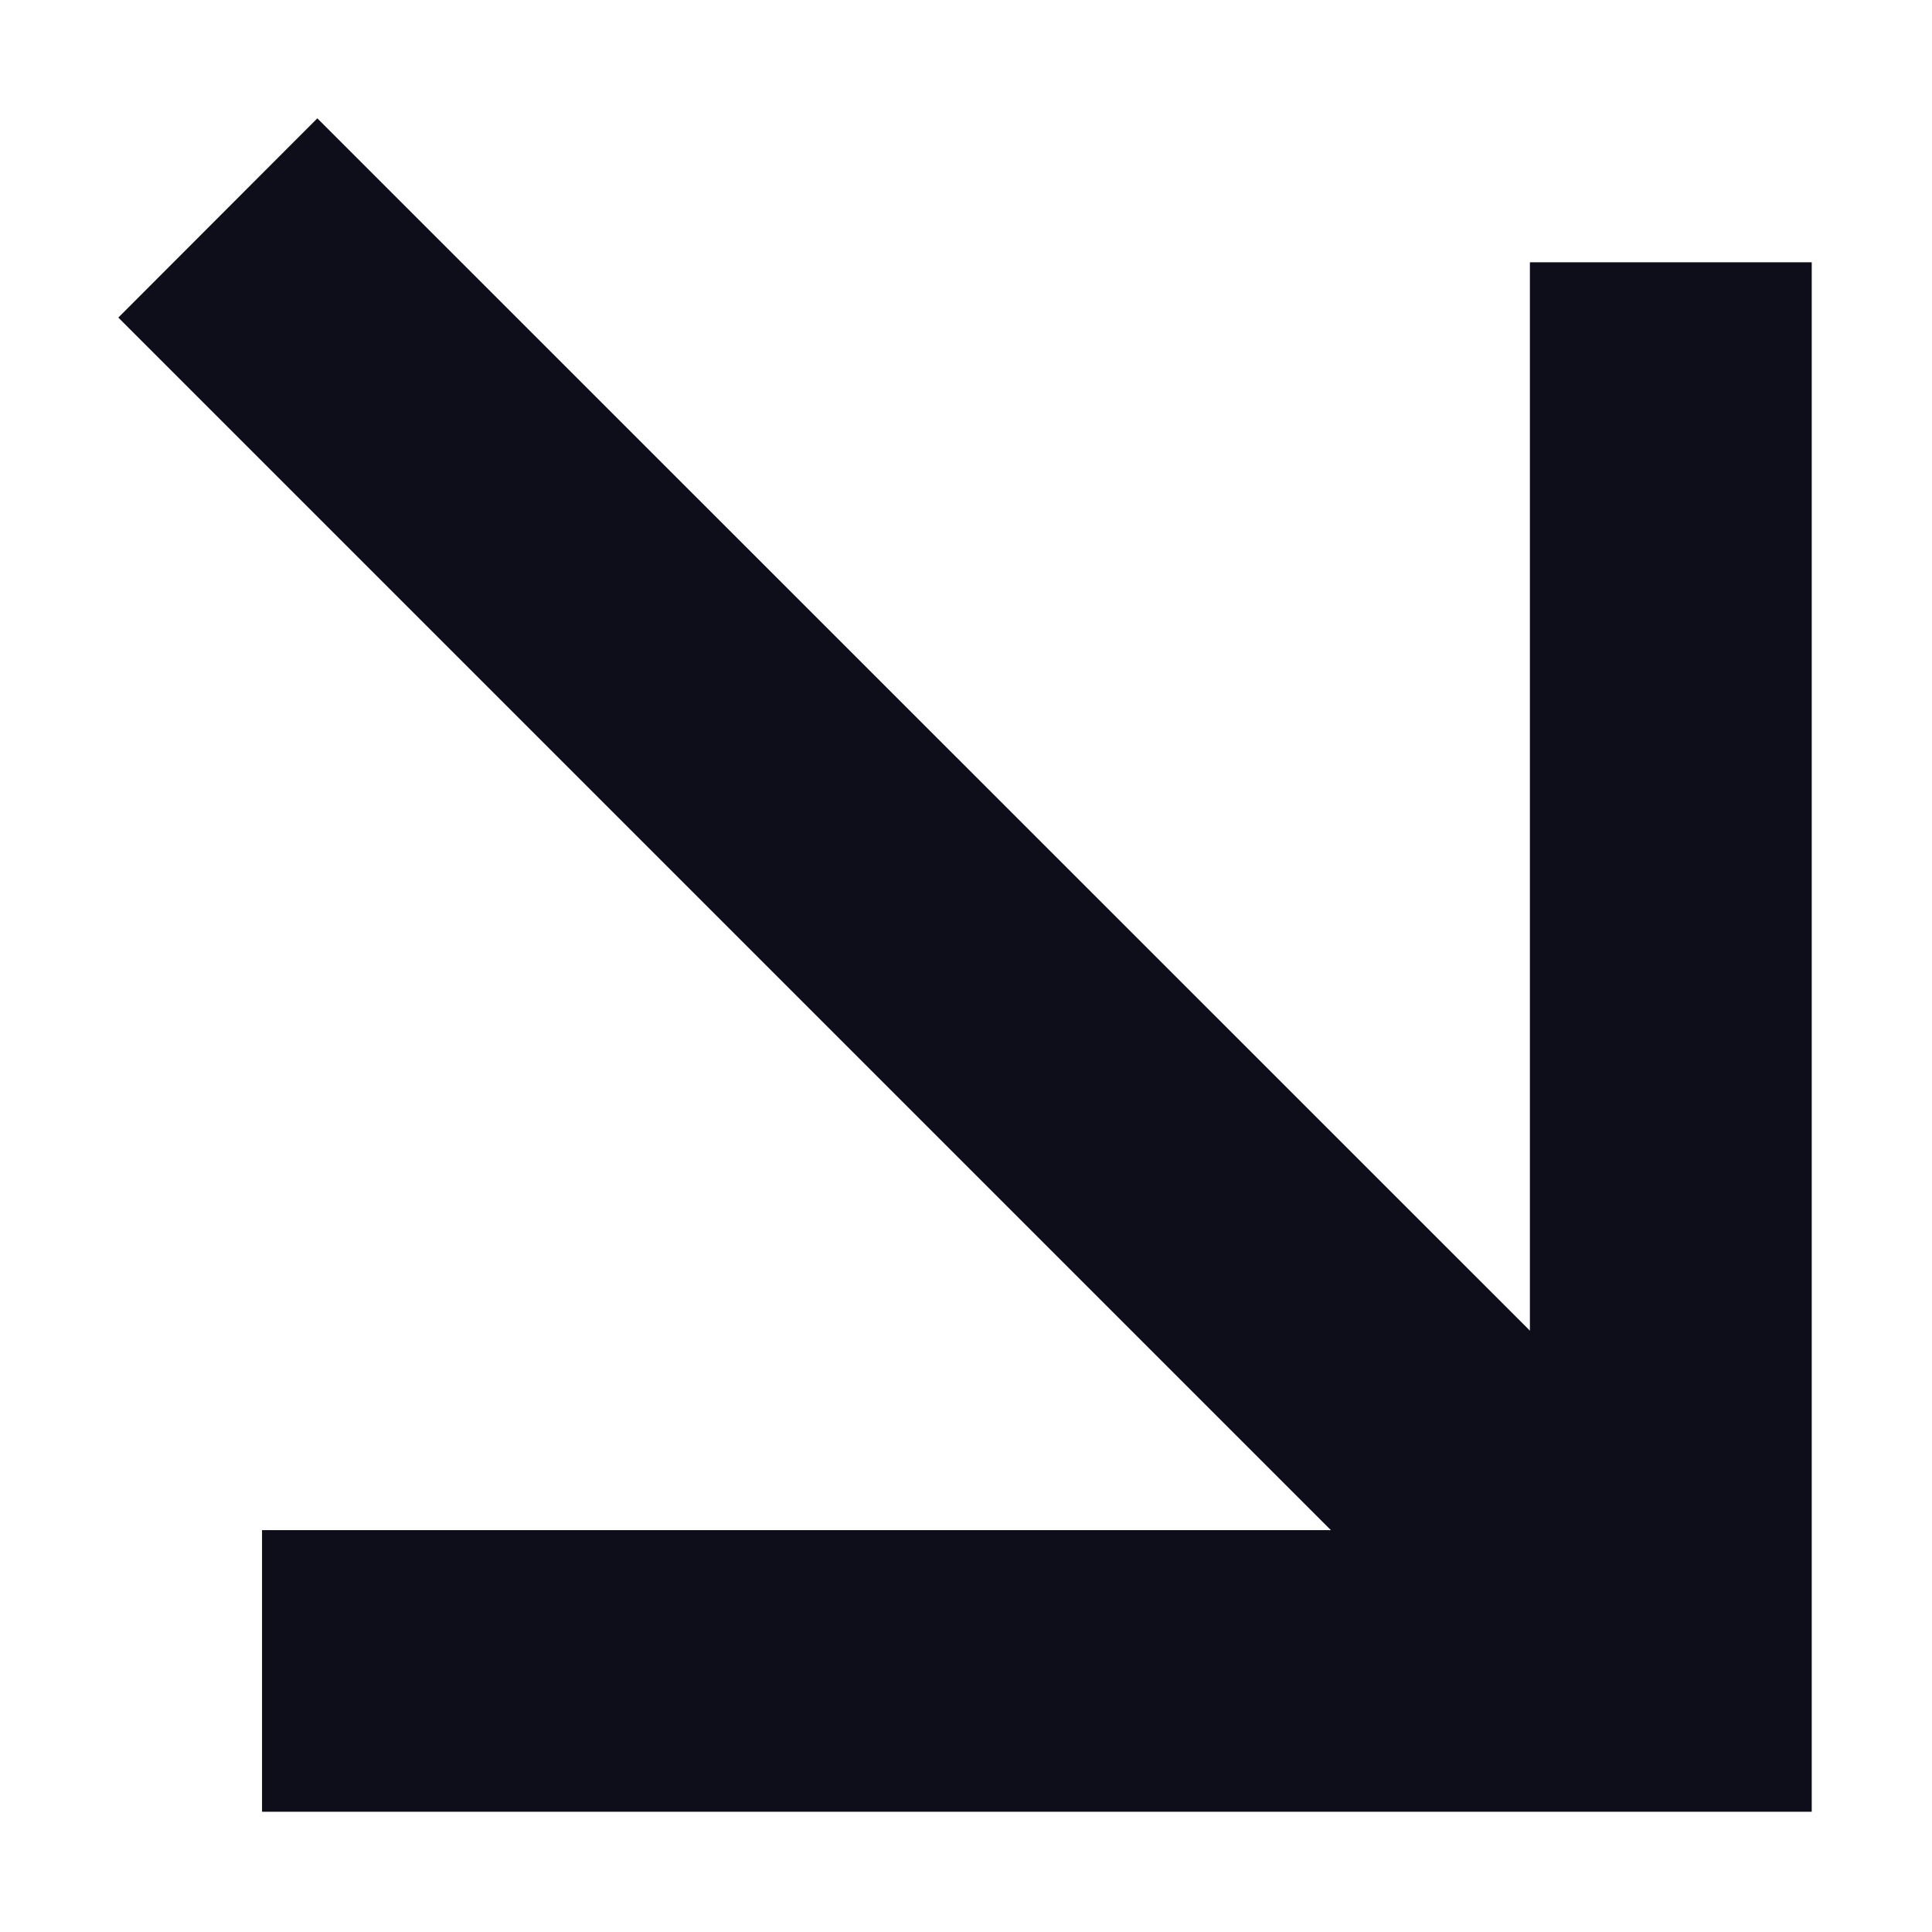
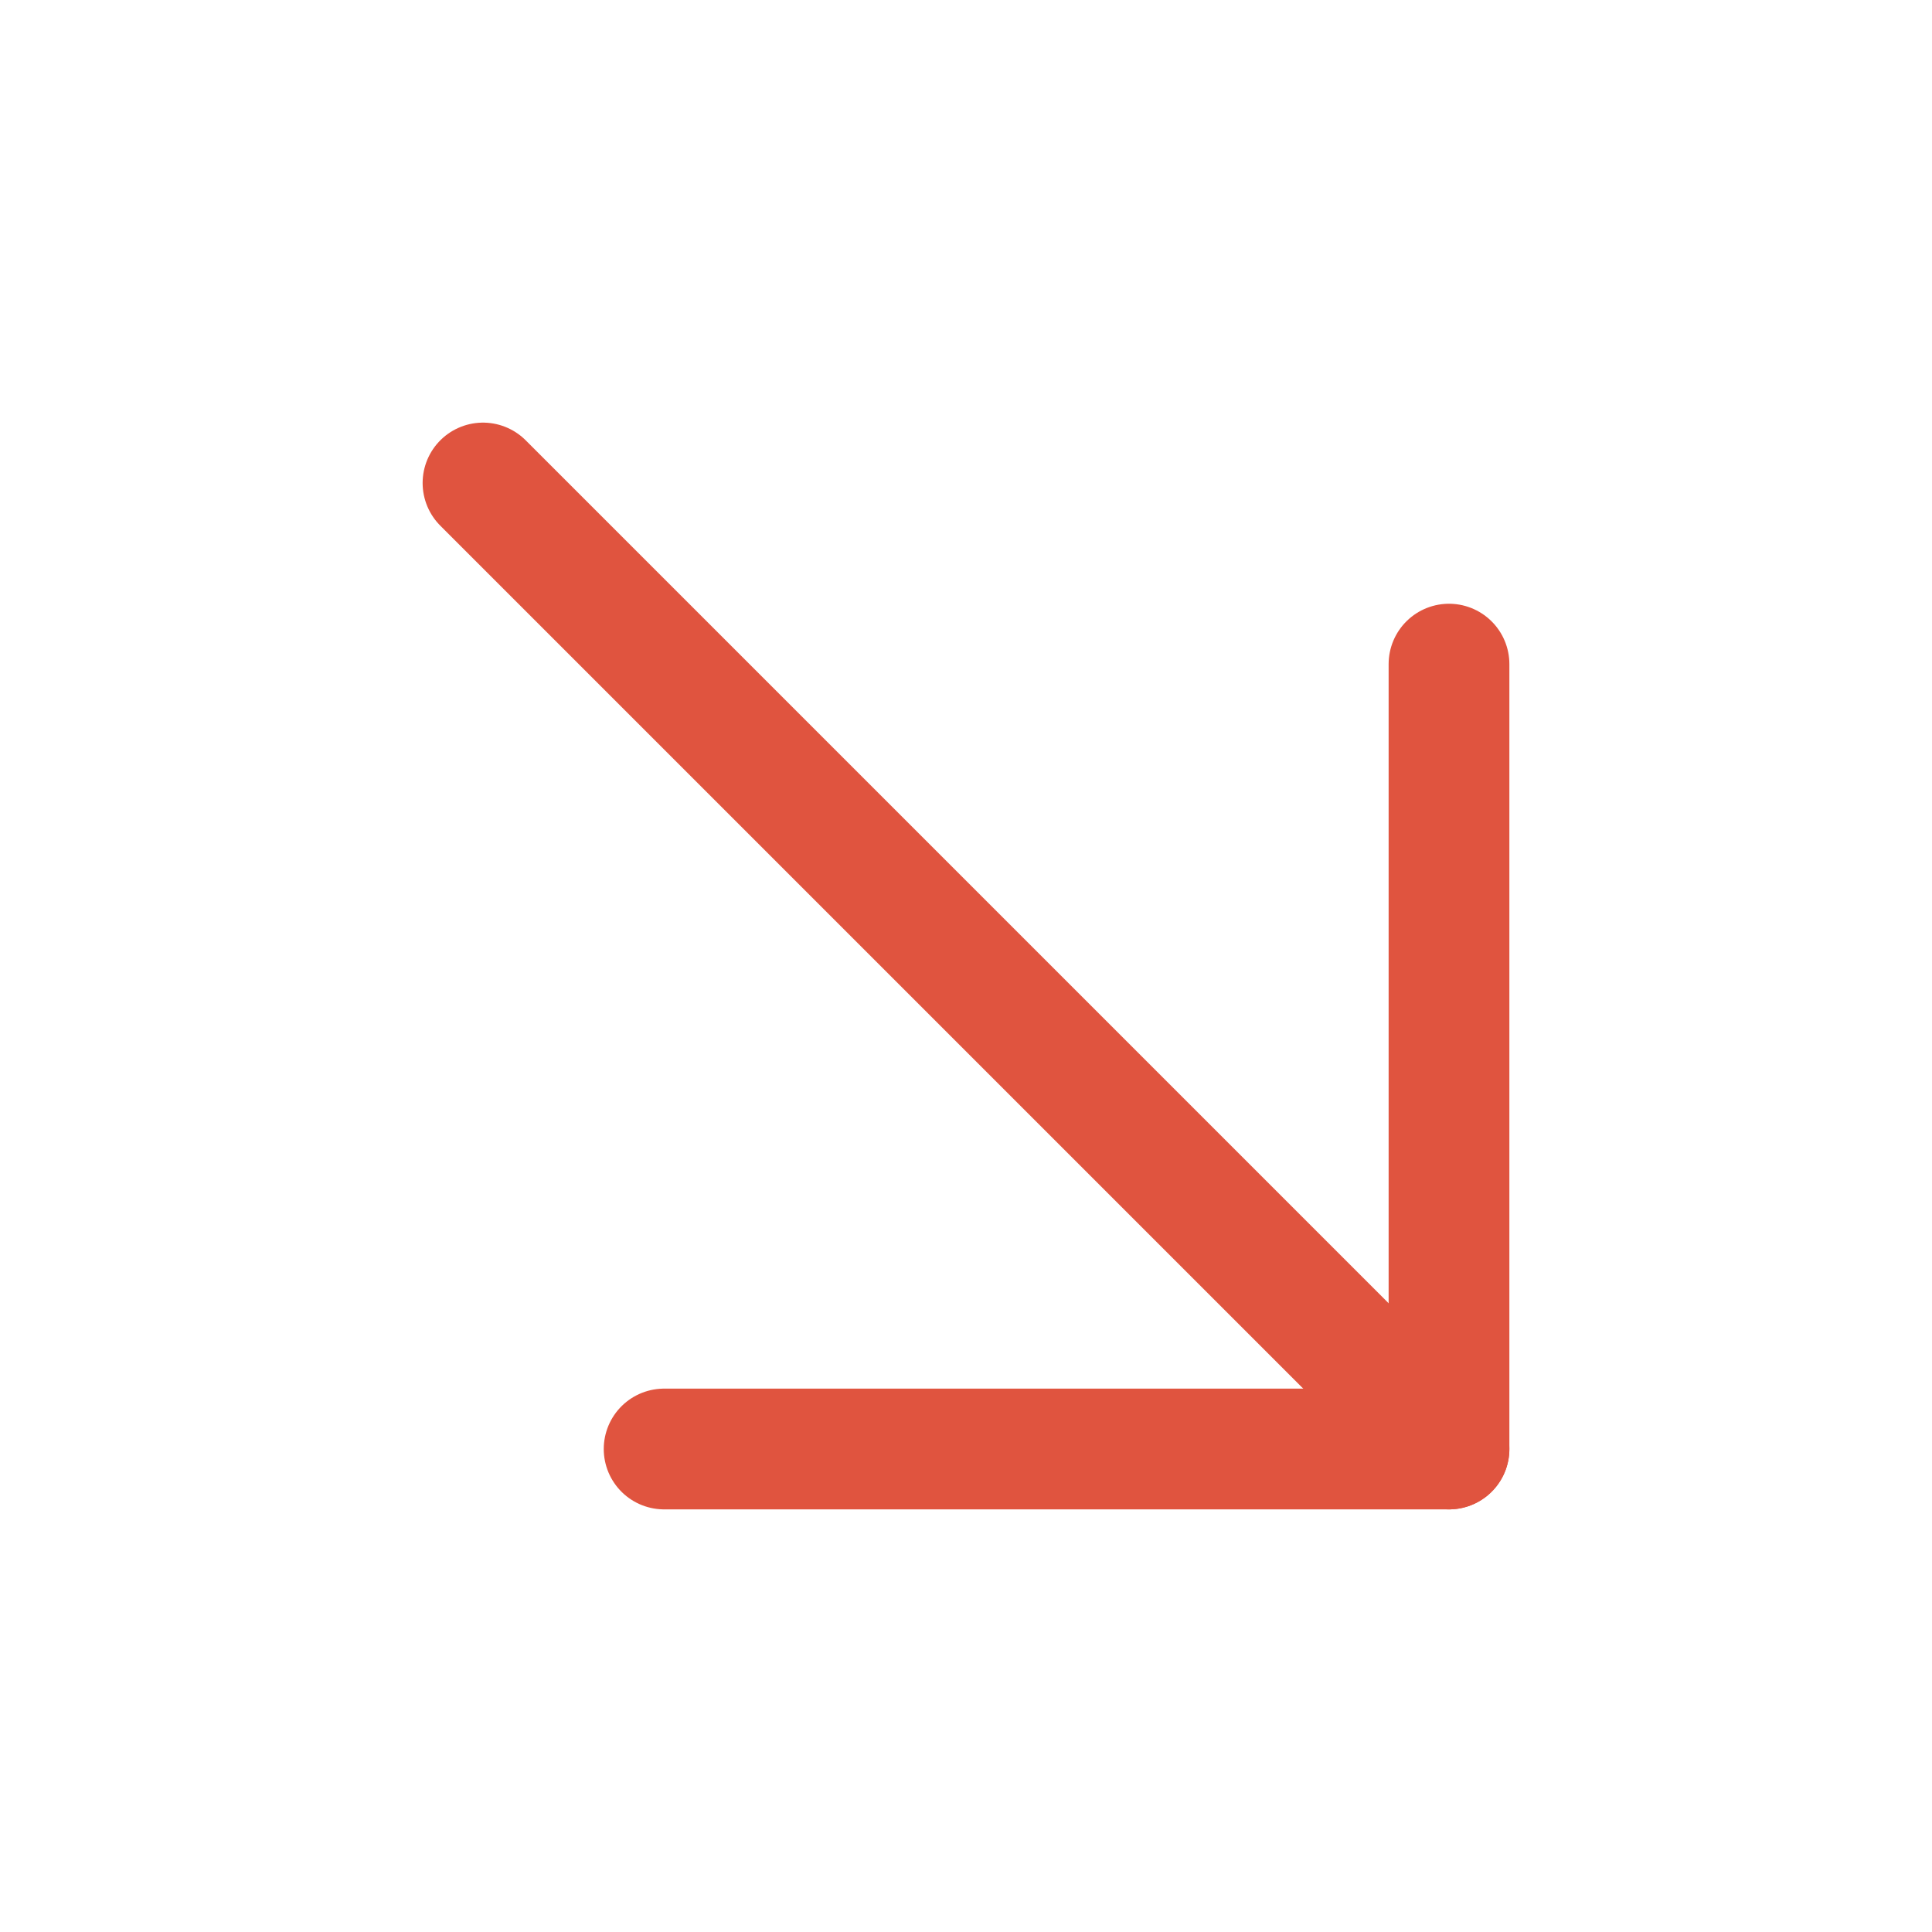
- <svg xmlns="http://www.w3.org/2000/svg" width="8" height="8" viewBox="0 0 8 8" fill="none">
-   <path d="M5.511 6.336L0.49 1.315L1.314 0.49L6.335 5.51V1.086H7.502V7.502H1.085V6.336H5.511Z" fill="#0E0E1A" />
+ <svg xmlns="http://www.w3.org/2000/svg" width="16" height="16" viewBox="0 0 16 16" fill="none">
+   <path d="M4 4L12 12" stroke="#E0543F" stroke-linecap="round" stroke-linejoin="round" />
+   <path d="M5.5 12H12V5.5" stroke="#E0543F" stroke-linecap="round" stroke-linejoin="round" />
</svg>
